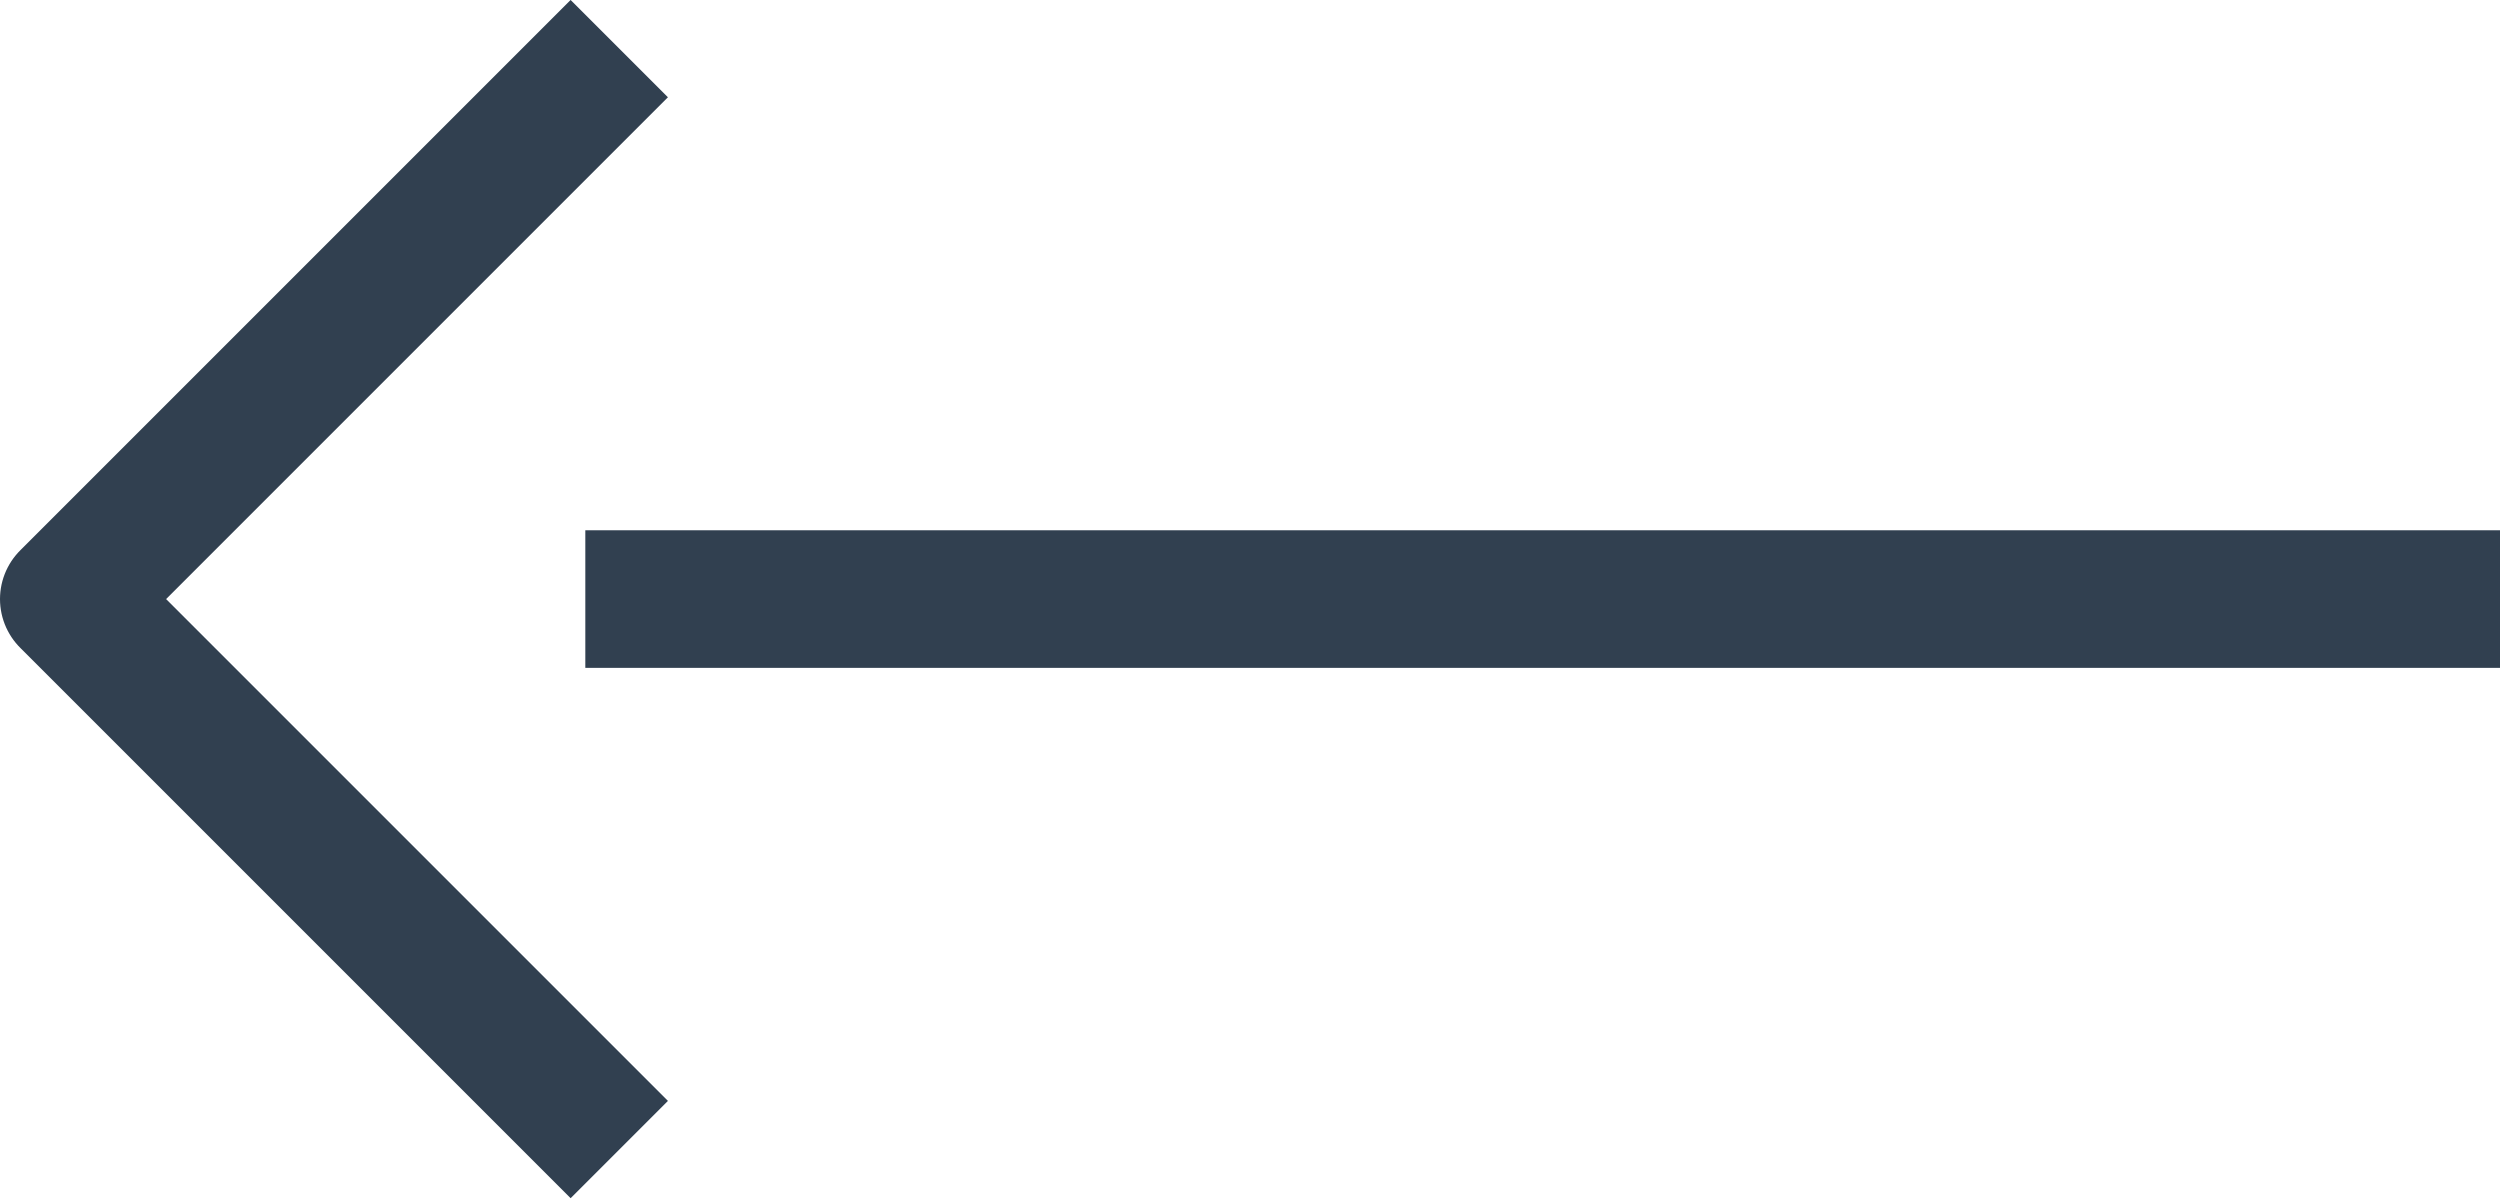
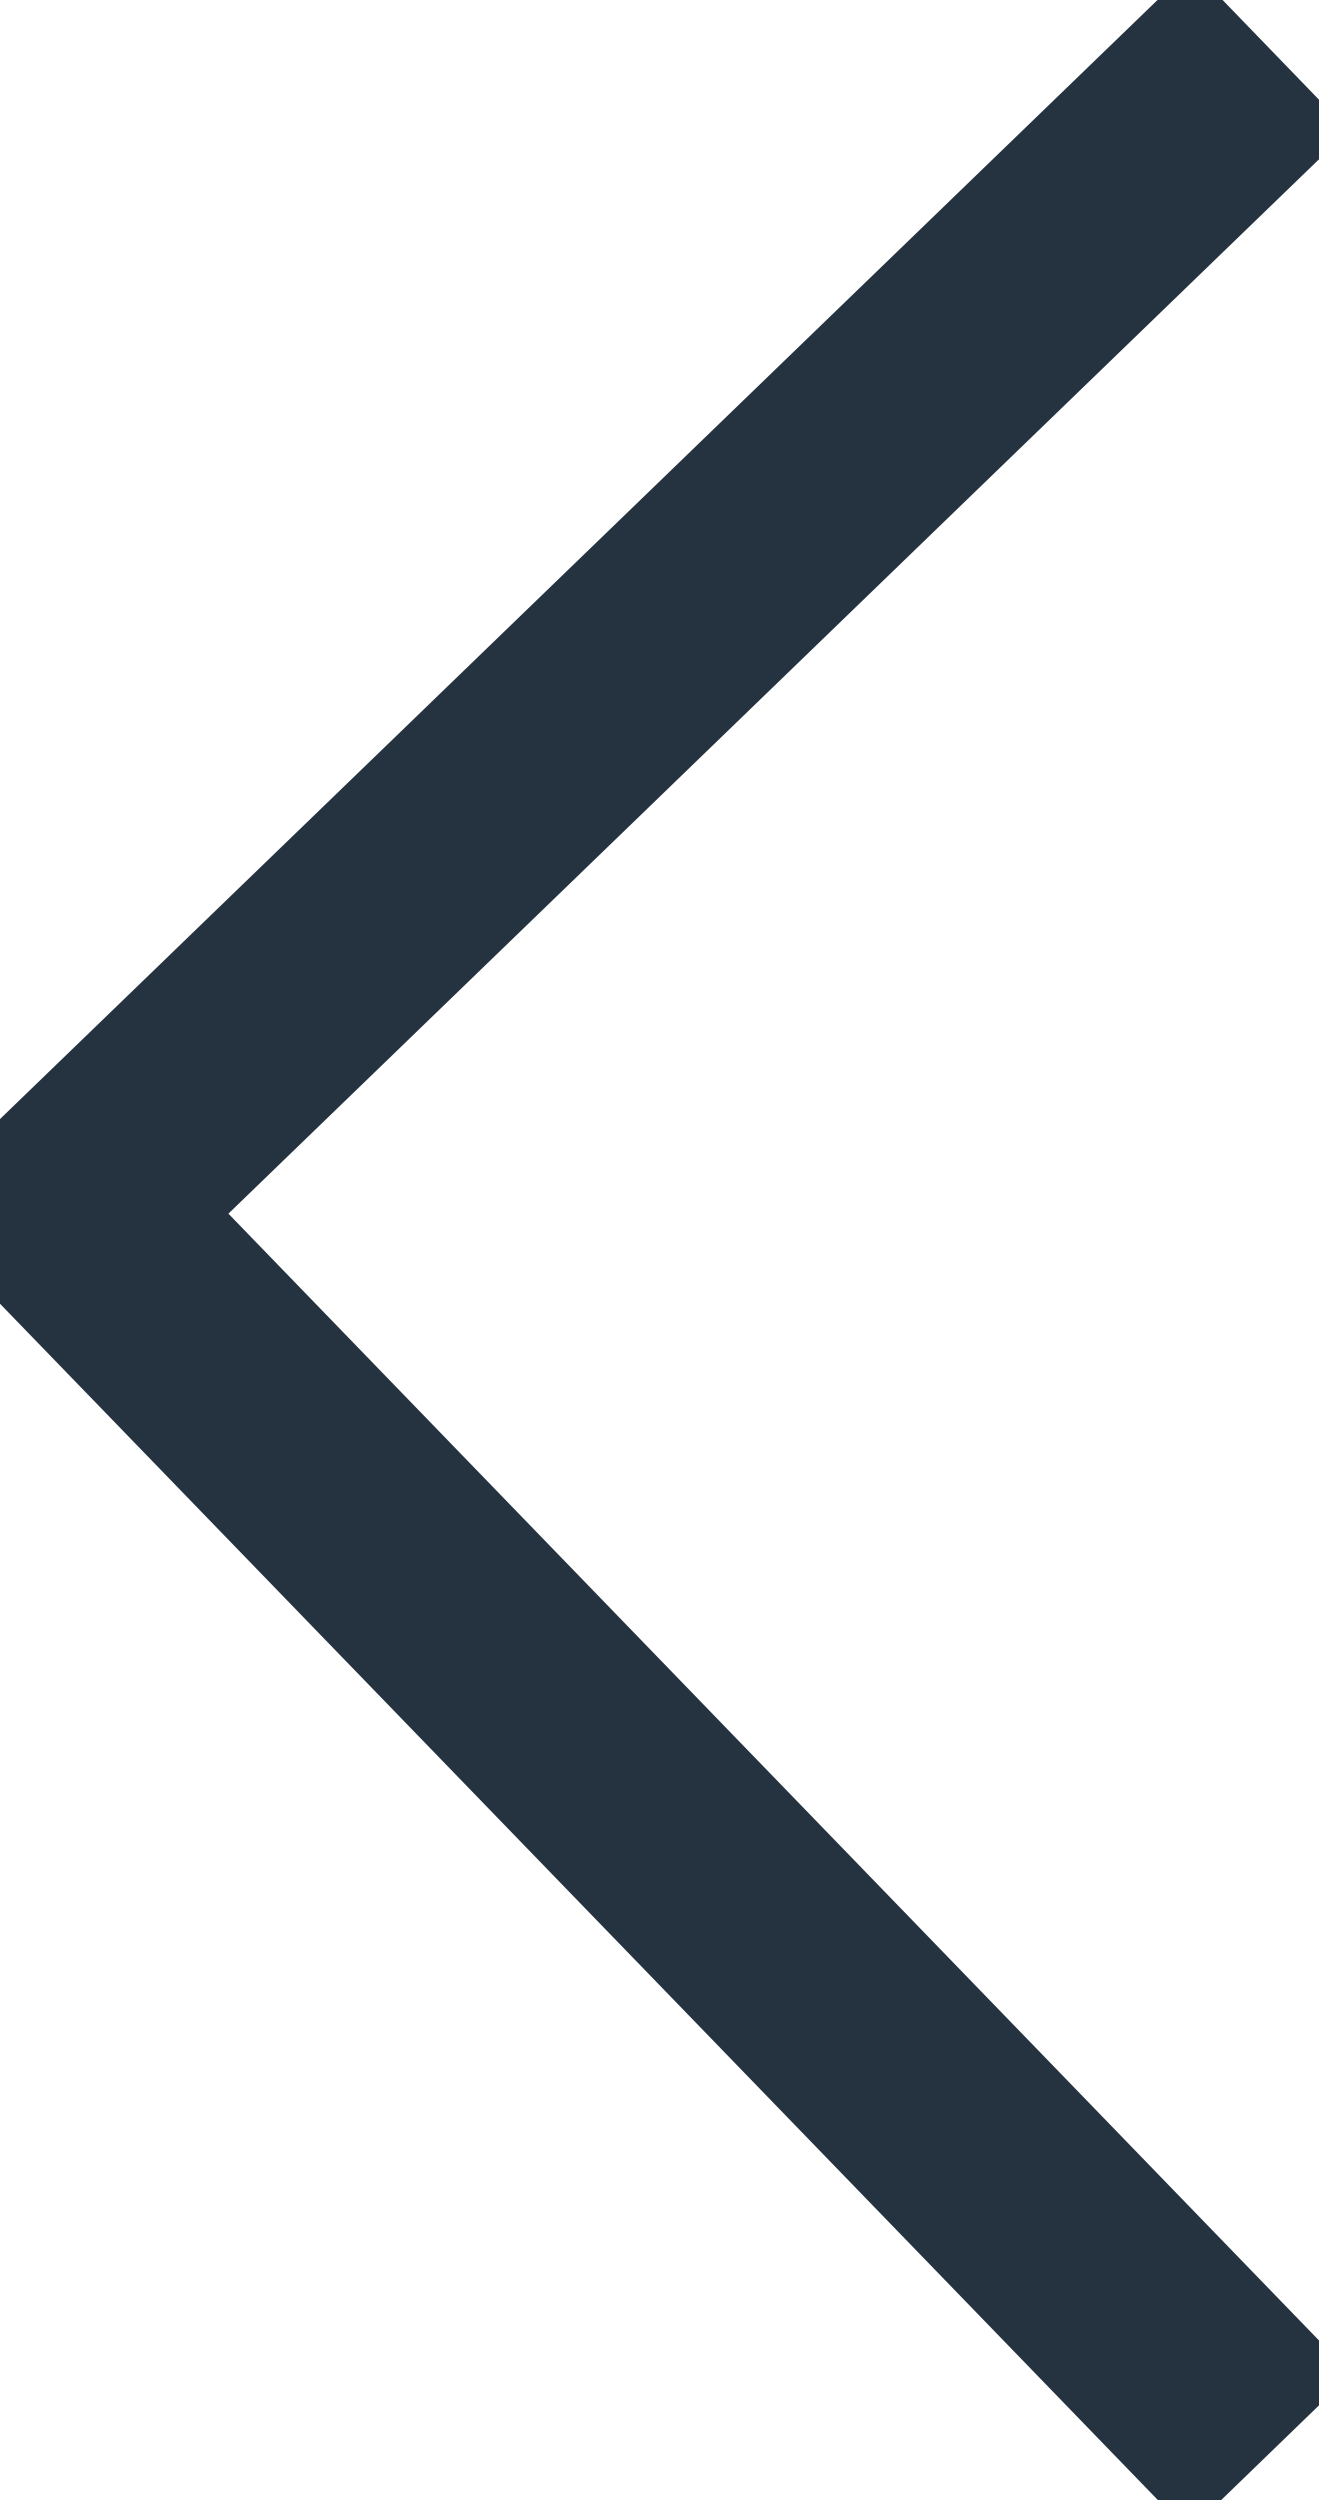
- <svg xmlns="http://www.w3.org/2000/svg" viewBox="0 0 27.25 13.06">
+ <svg xmlns="http://www.w3.org/2000/svg" viewBox="0 0 14.54 27.56">
  <defs>
-     <style>.cls-1{fill:none;stroke:#314050;stroke-linejoin:round;stroke-width:1.5px;}</style>
+     <style>.cls-1{fill:none;stroke:#253240;stroke-linejoin:round;stroke-width:2.5px;}</style>
  </defs>
  <g id="Layer_2" data-name="Layer 2">
    <g id="Layer_2-2" data-name="Layer 2">
-       <polyline class="cls-1" points="6.75 0.53 0.75 6.53 6.75 12.53" />
-       <line class="cls-1" x1="27.25" y1="6.53" x2="6.38" y2="6.53" />
+       <polyline class="cls-1" points="14 0.54 0.75 13.35 14 27.04" />
    </g>
  </g>
</svg>
